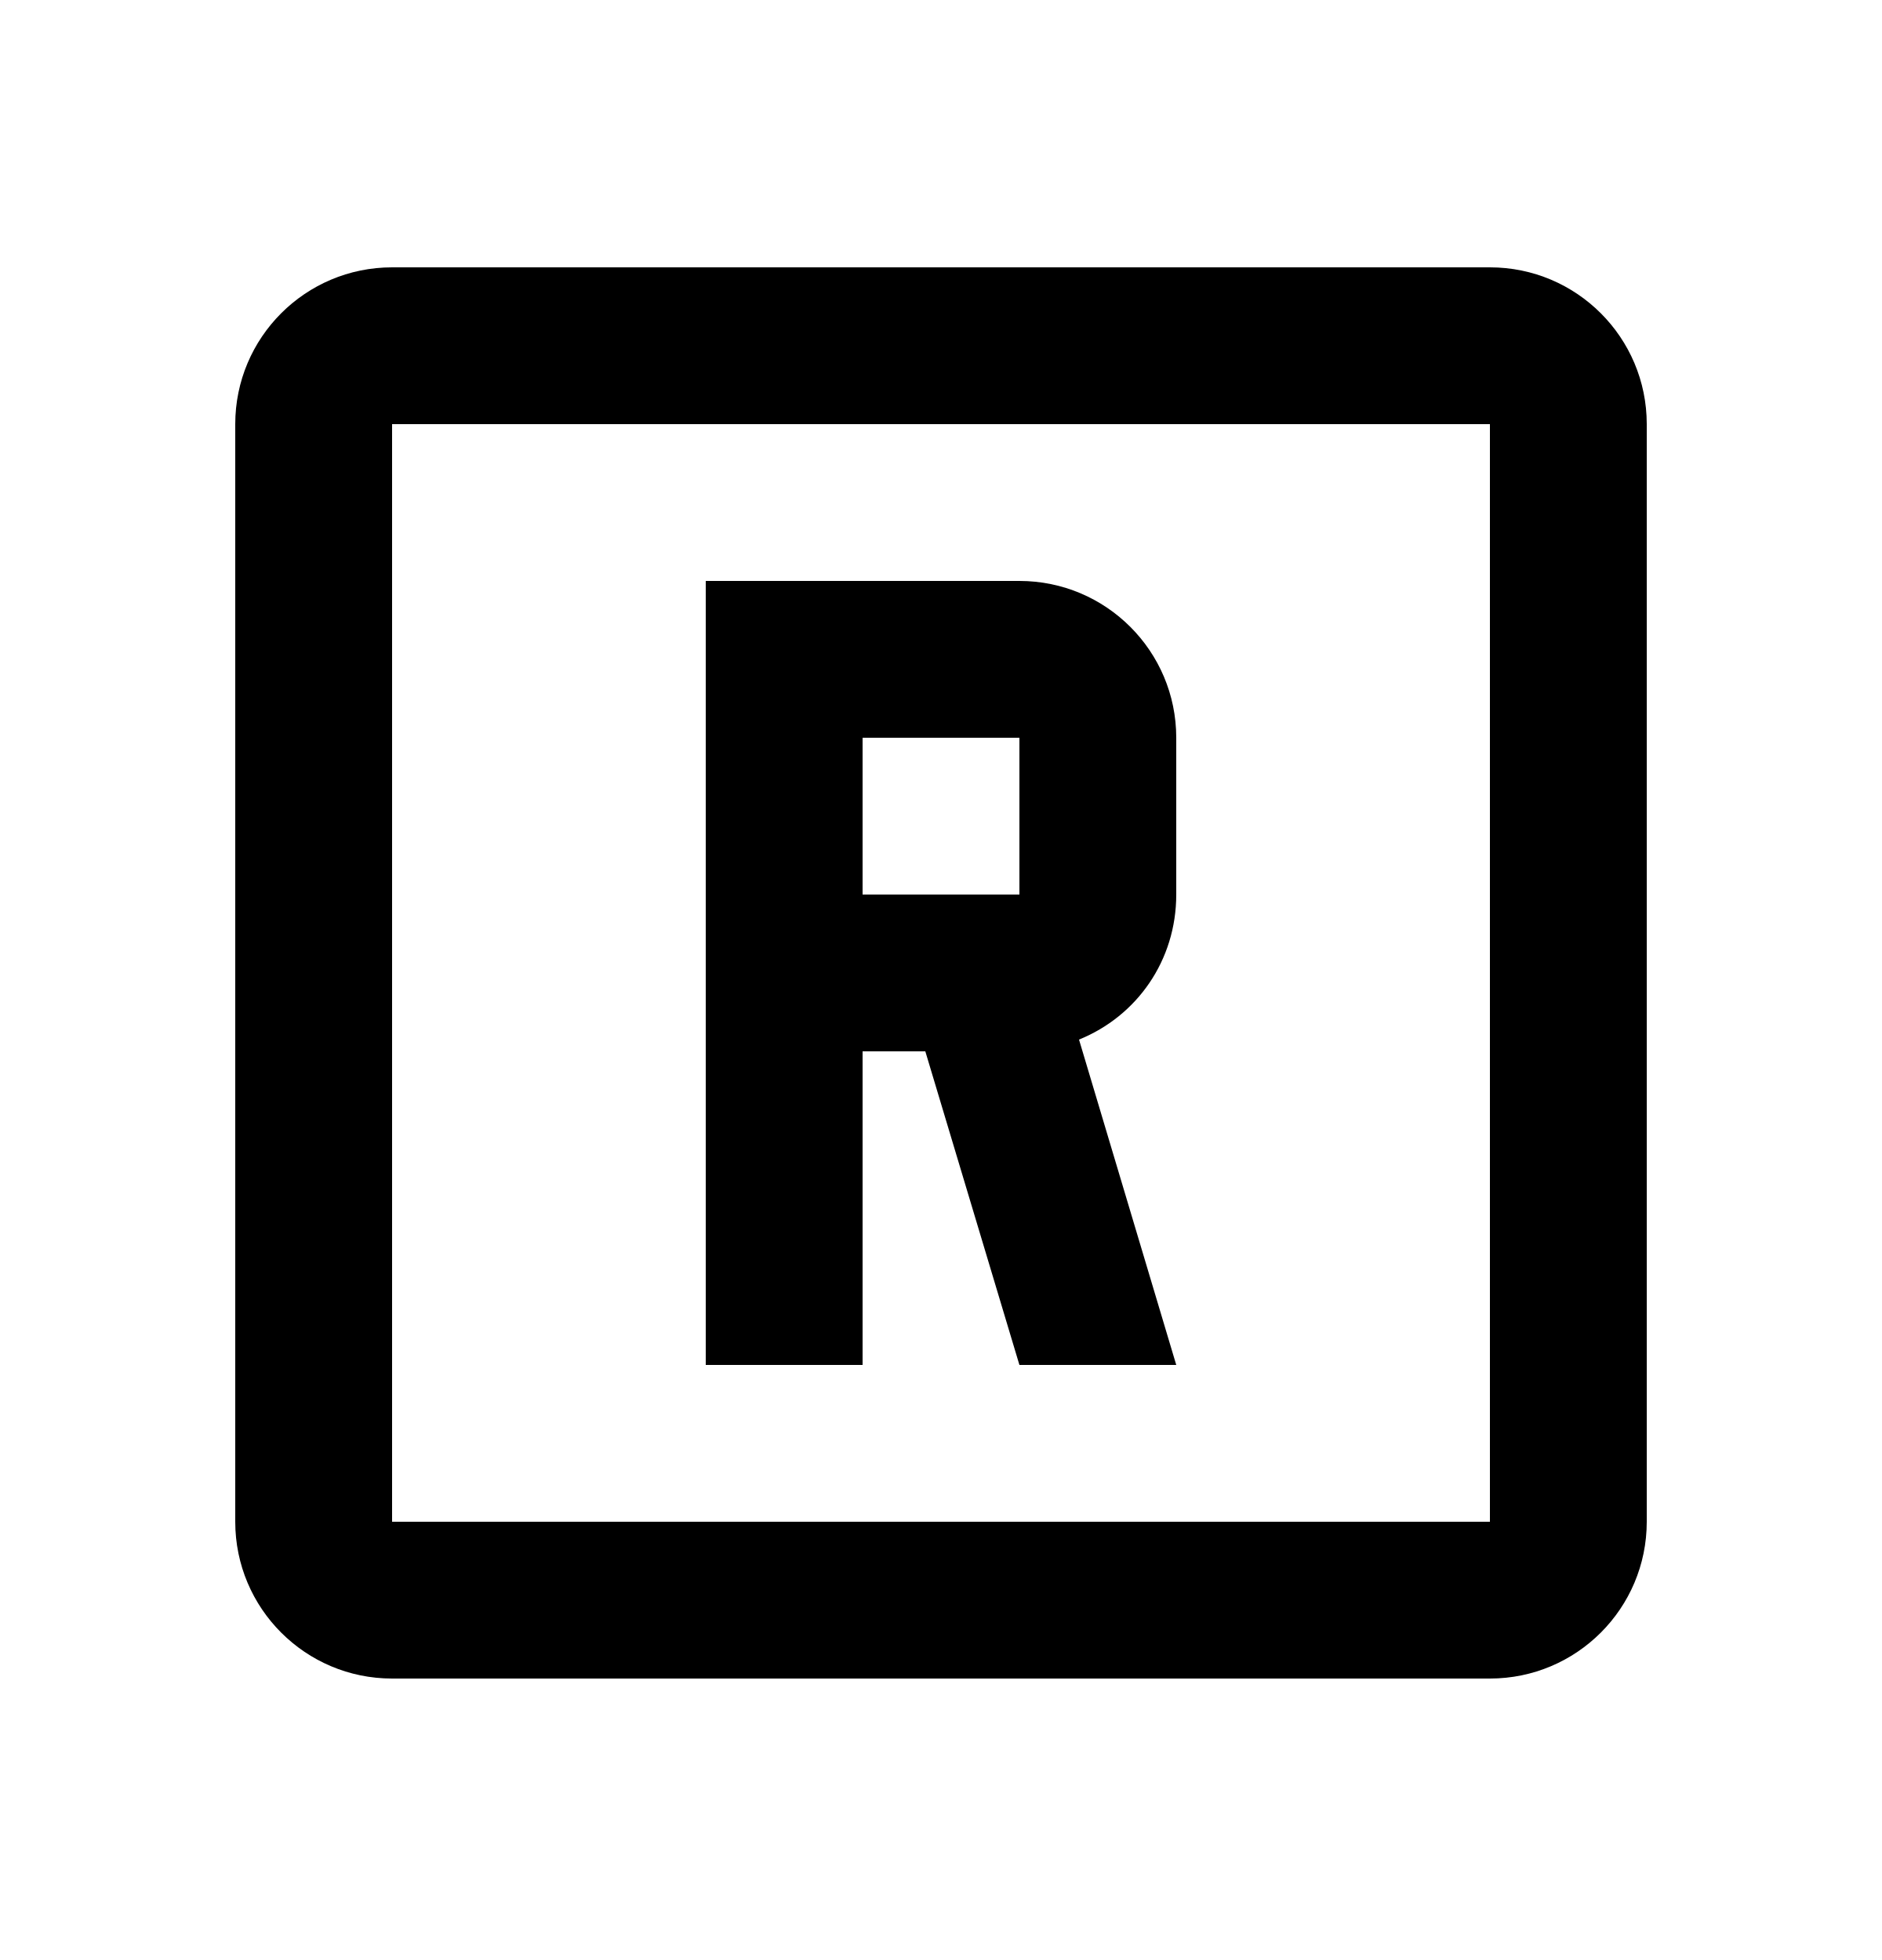
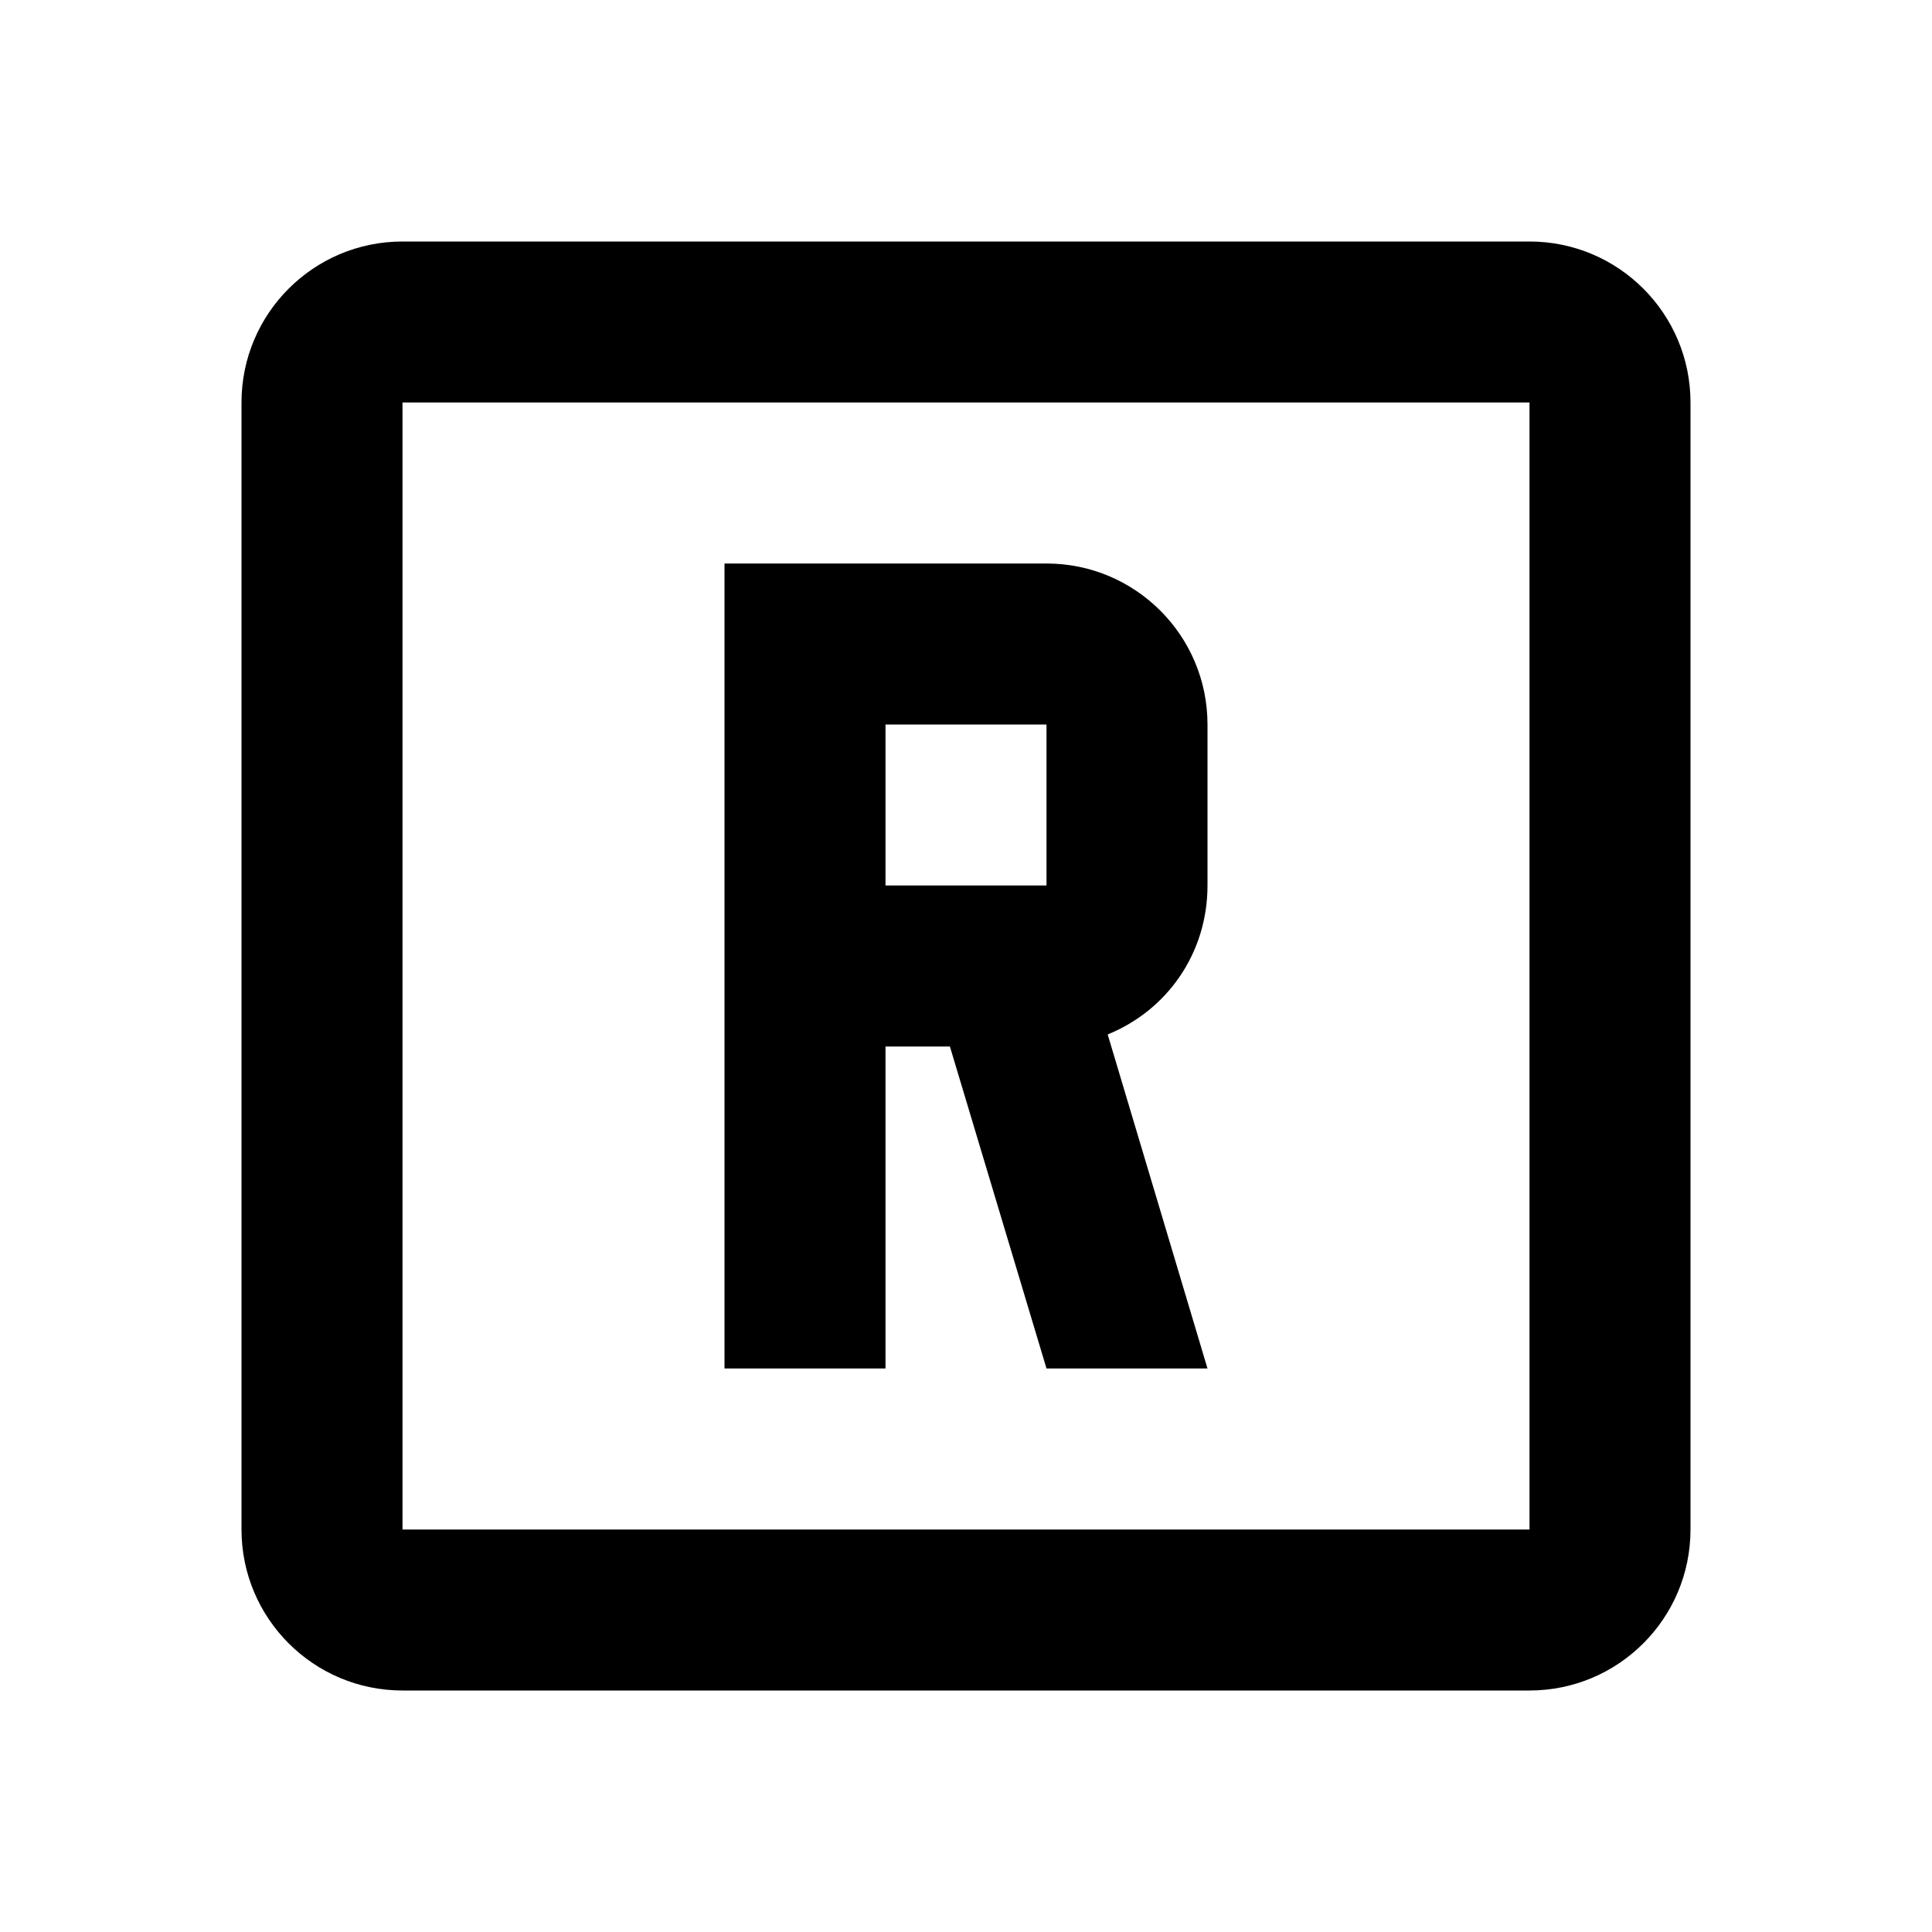
- <svg xmlns="http://www.w3.org/2000/svg" width="24" height="25" viewBox="0 0 24 25">
-   <path fill-rule="evenodd" d="M9 7.41h4a2 2 0 012 2v2c0 .84-.5 1.55-1.24 1.85L15 17.41h-2l-1.2-4H11v4H9v-10zm2 2v2h2v-2h-2zm-6-6h14a2 2 0 012 2v14a2 2 0 01-2 2H5a2 2 0 01-2-2v-14a2 2 0 012-2zm0 2v14h14v-14H5z" clip-rule="evenodd" />
+ <svg xmlns="http://www.w3.org/2000/svg" width="24" height="24" viewBox="0 0 24 24">
+   <path fill-rule="evenodd" d="M9 7h4a2 2 0 012 2v2c0 .84-.5 1.55-1.24 1.85L15 17h-2l-1.2-4H11v4H9V7zm2 2v2h2V9h-2zM5 3h14a2 2 0 012 2v14a2 2 0 01-2 2H5a2 2 0 01-2-2V5a2 2 0 012-2zm0 2v14h14V5H5z" clip-rule="evenodd" />
</svg>
